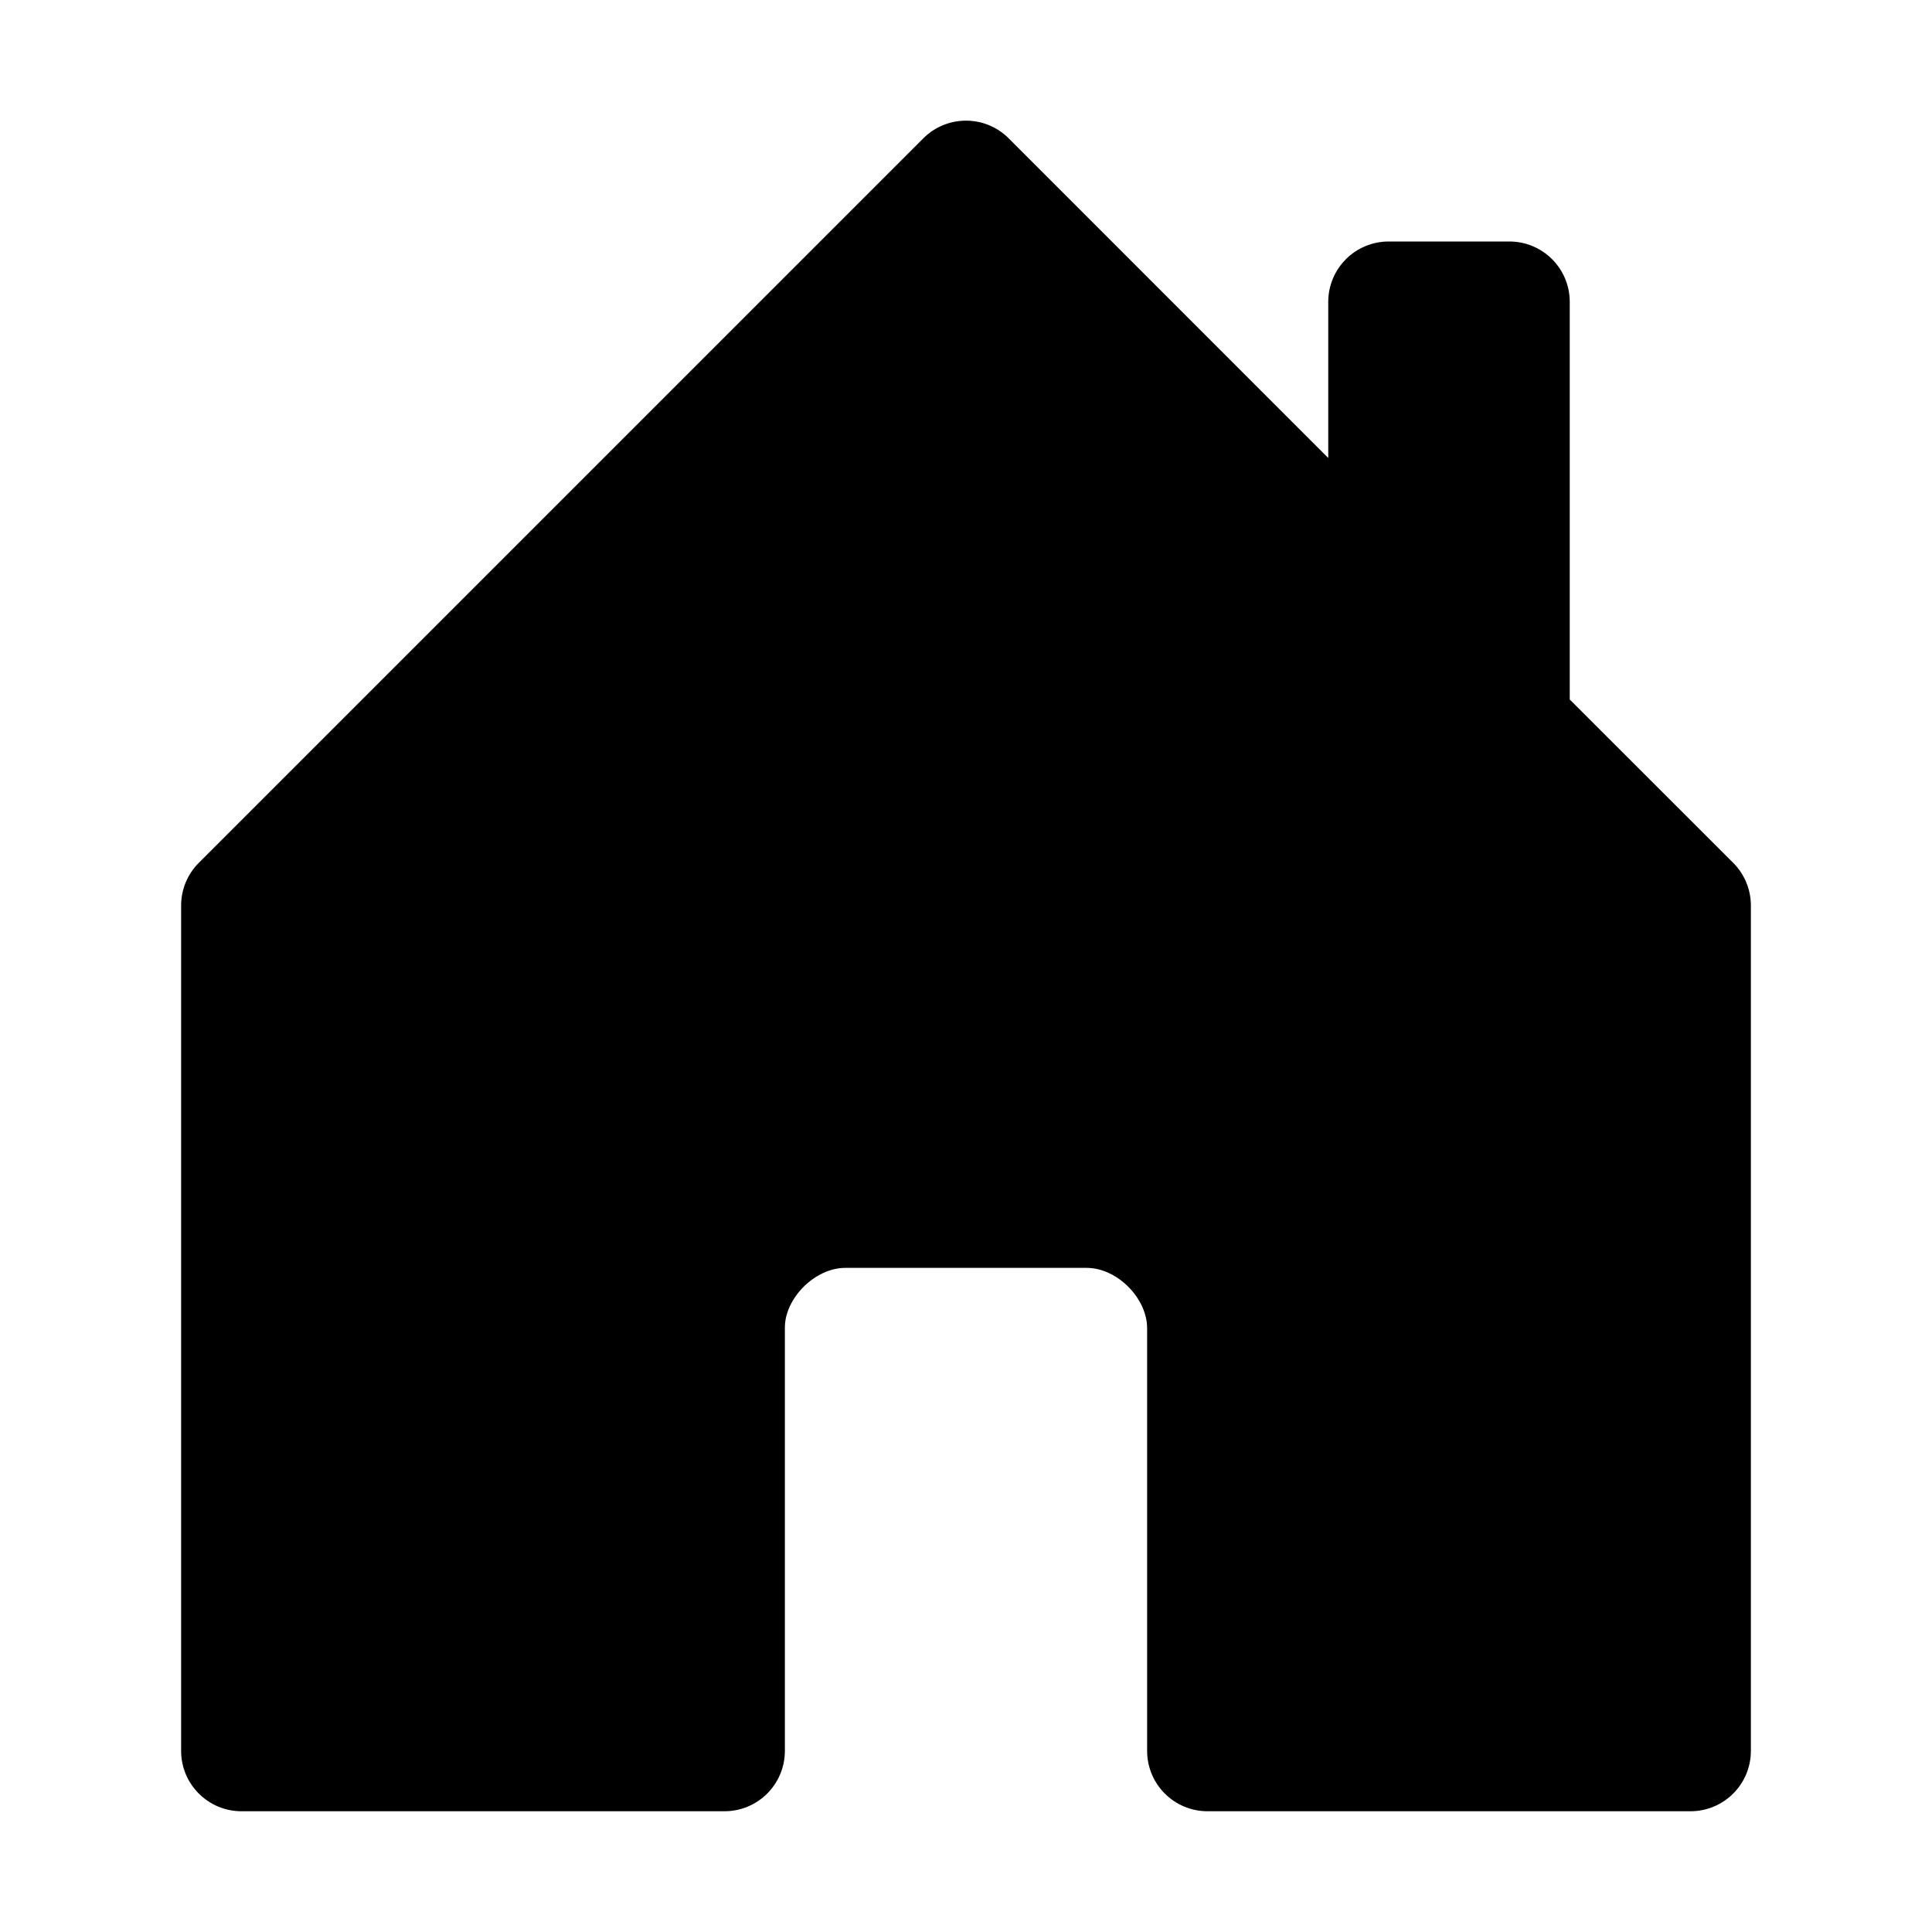
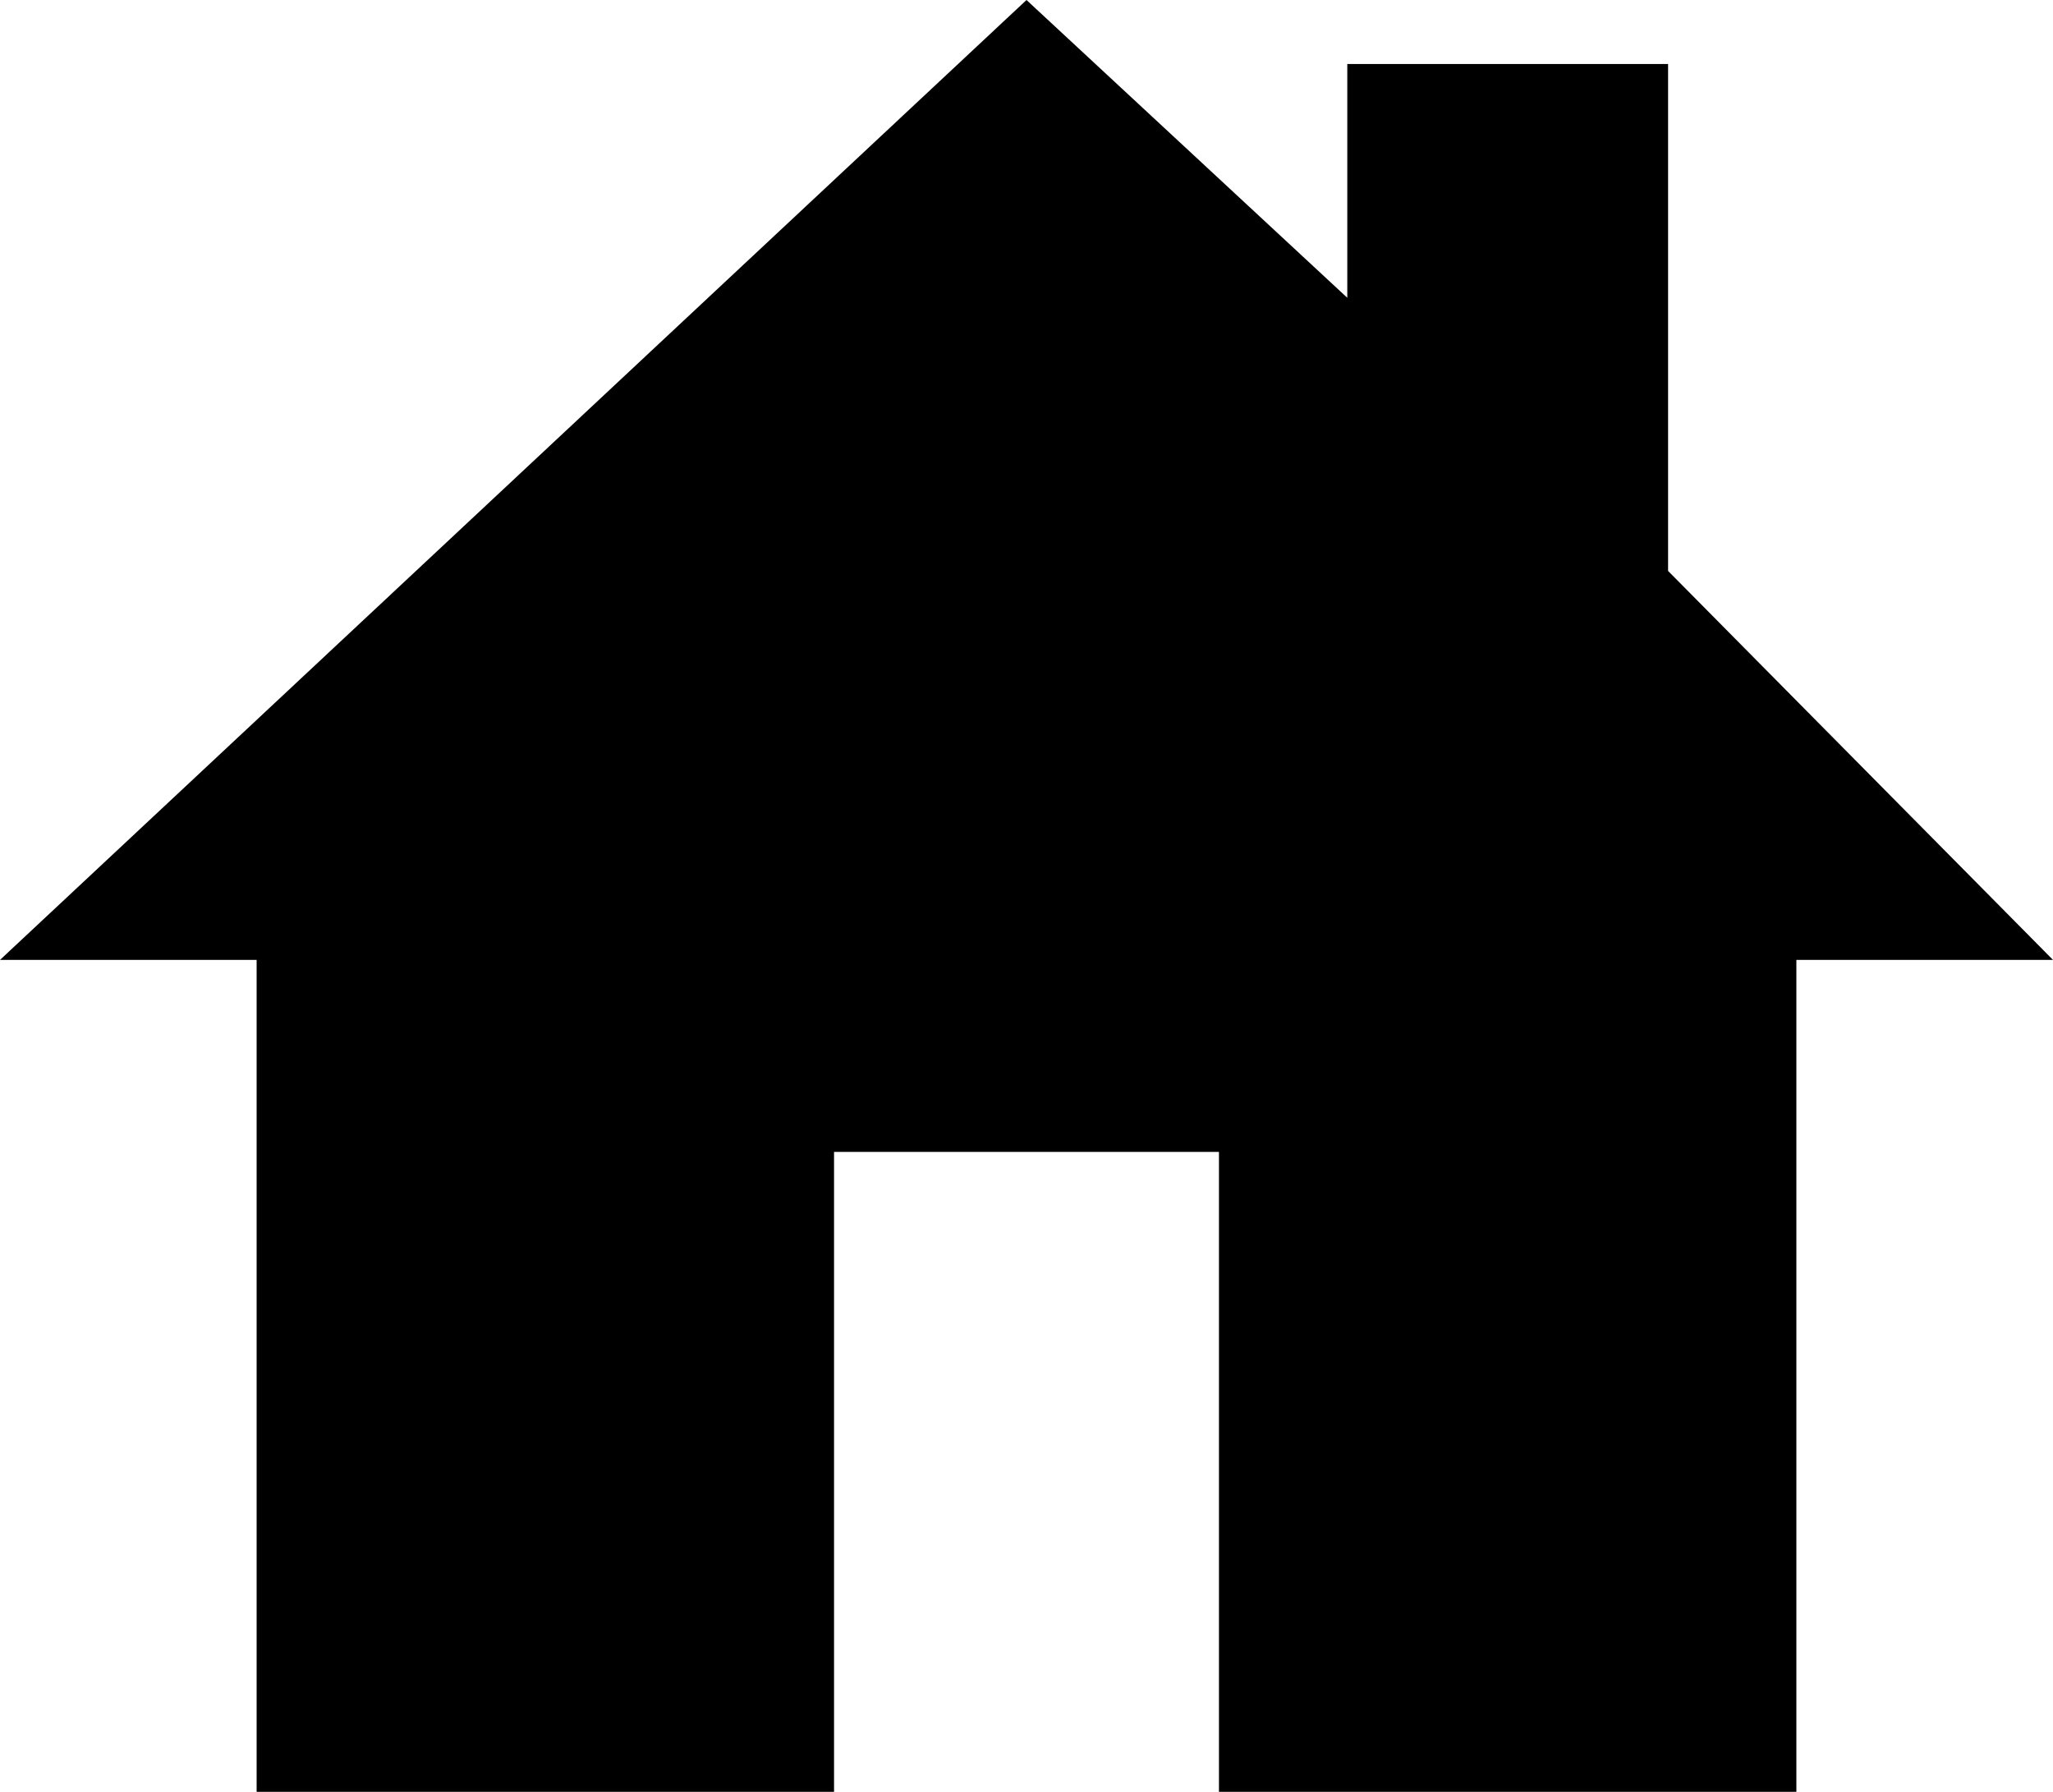
- <svg xmlns="http://www.w3.org/2000/svg" width="16" height="16" fill="currentColor" class="bi bi-house-door-fill" viewBox="0 0 16 16">
-   <path d="M6.5 14.5v-3.505c0-.245.25-.495.5-.495h2c.25 0 .5.25.5.5v3.5a.5.5 0 0 0 .5.5h4a.5.5 0 0 0 .5-.5v-7a.5.5 0 0 0-.146-.354L13 5.793V2.5a.5.5 0 0 0-.5-.5h-1a.5.5 0 0 0-.5.5v1.293L8.354 1.146a.5.5 0 0 0-.708 0l-6 6A.5.5 0 0 0 1.5 7.5v7a.5.5 0 0 0 .5.5h4a.5.5 0 0 0 .5-.5" />
+ <svg xmlns="http://www.w3.org/2000/svg" width="55" height="48" viewBox="0 0 55 48" fill="none">
+   <path d="M44.688 15.294V1.714H36.094V7.977L27.5 0L0 25.714H6.875V48H22.344V30.857H32.656V48H48.125V25.714H55L44.688 15.294Z" fill="black" />
</svg>
